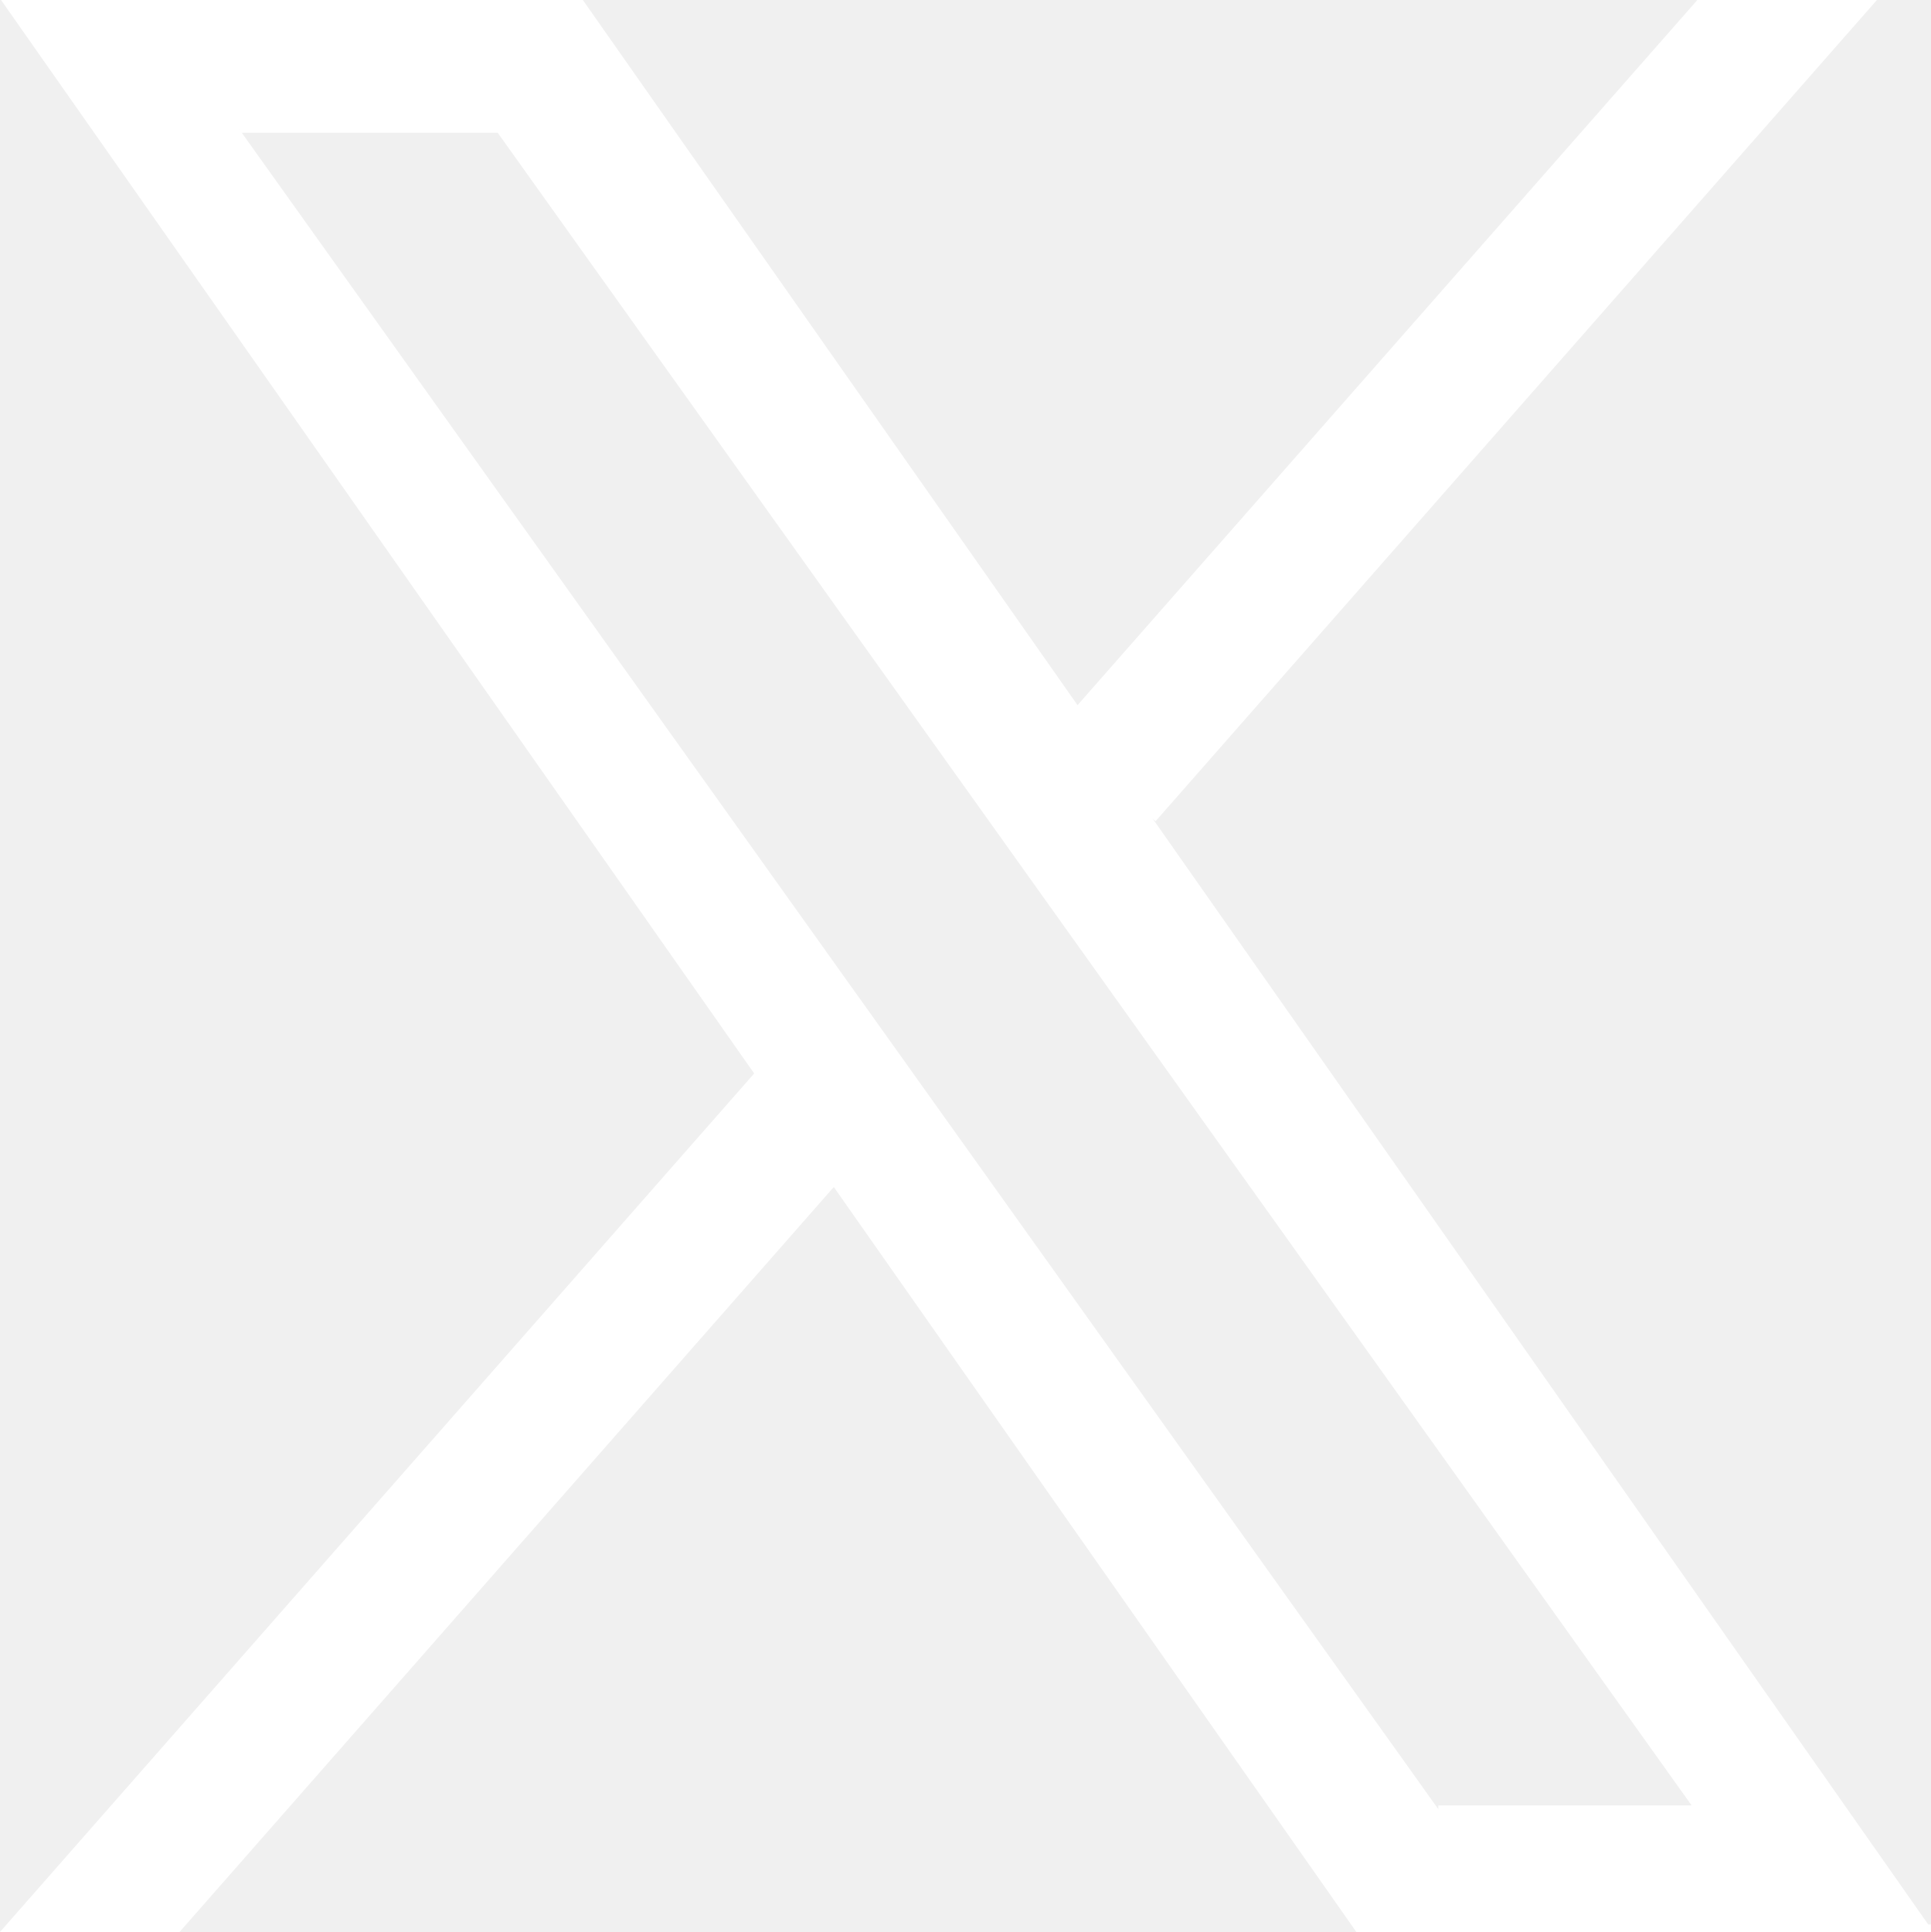
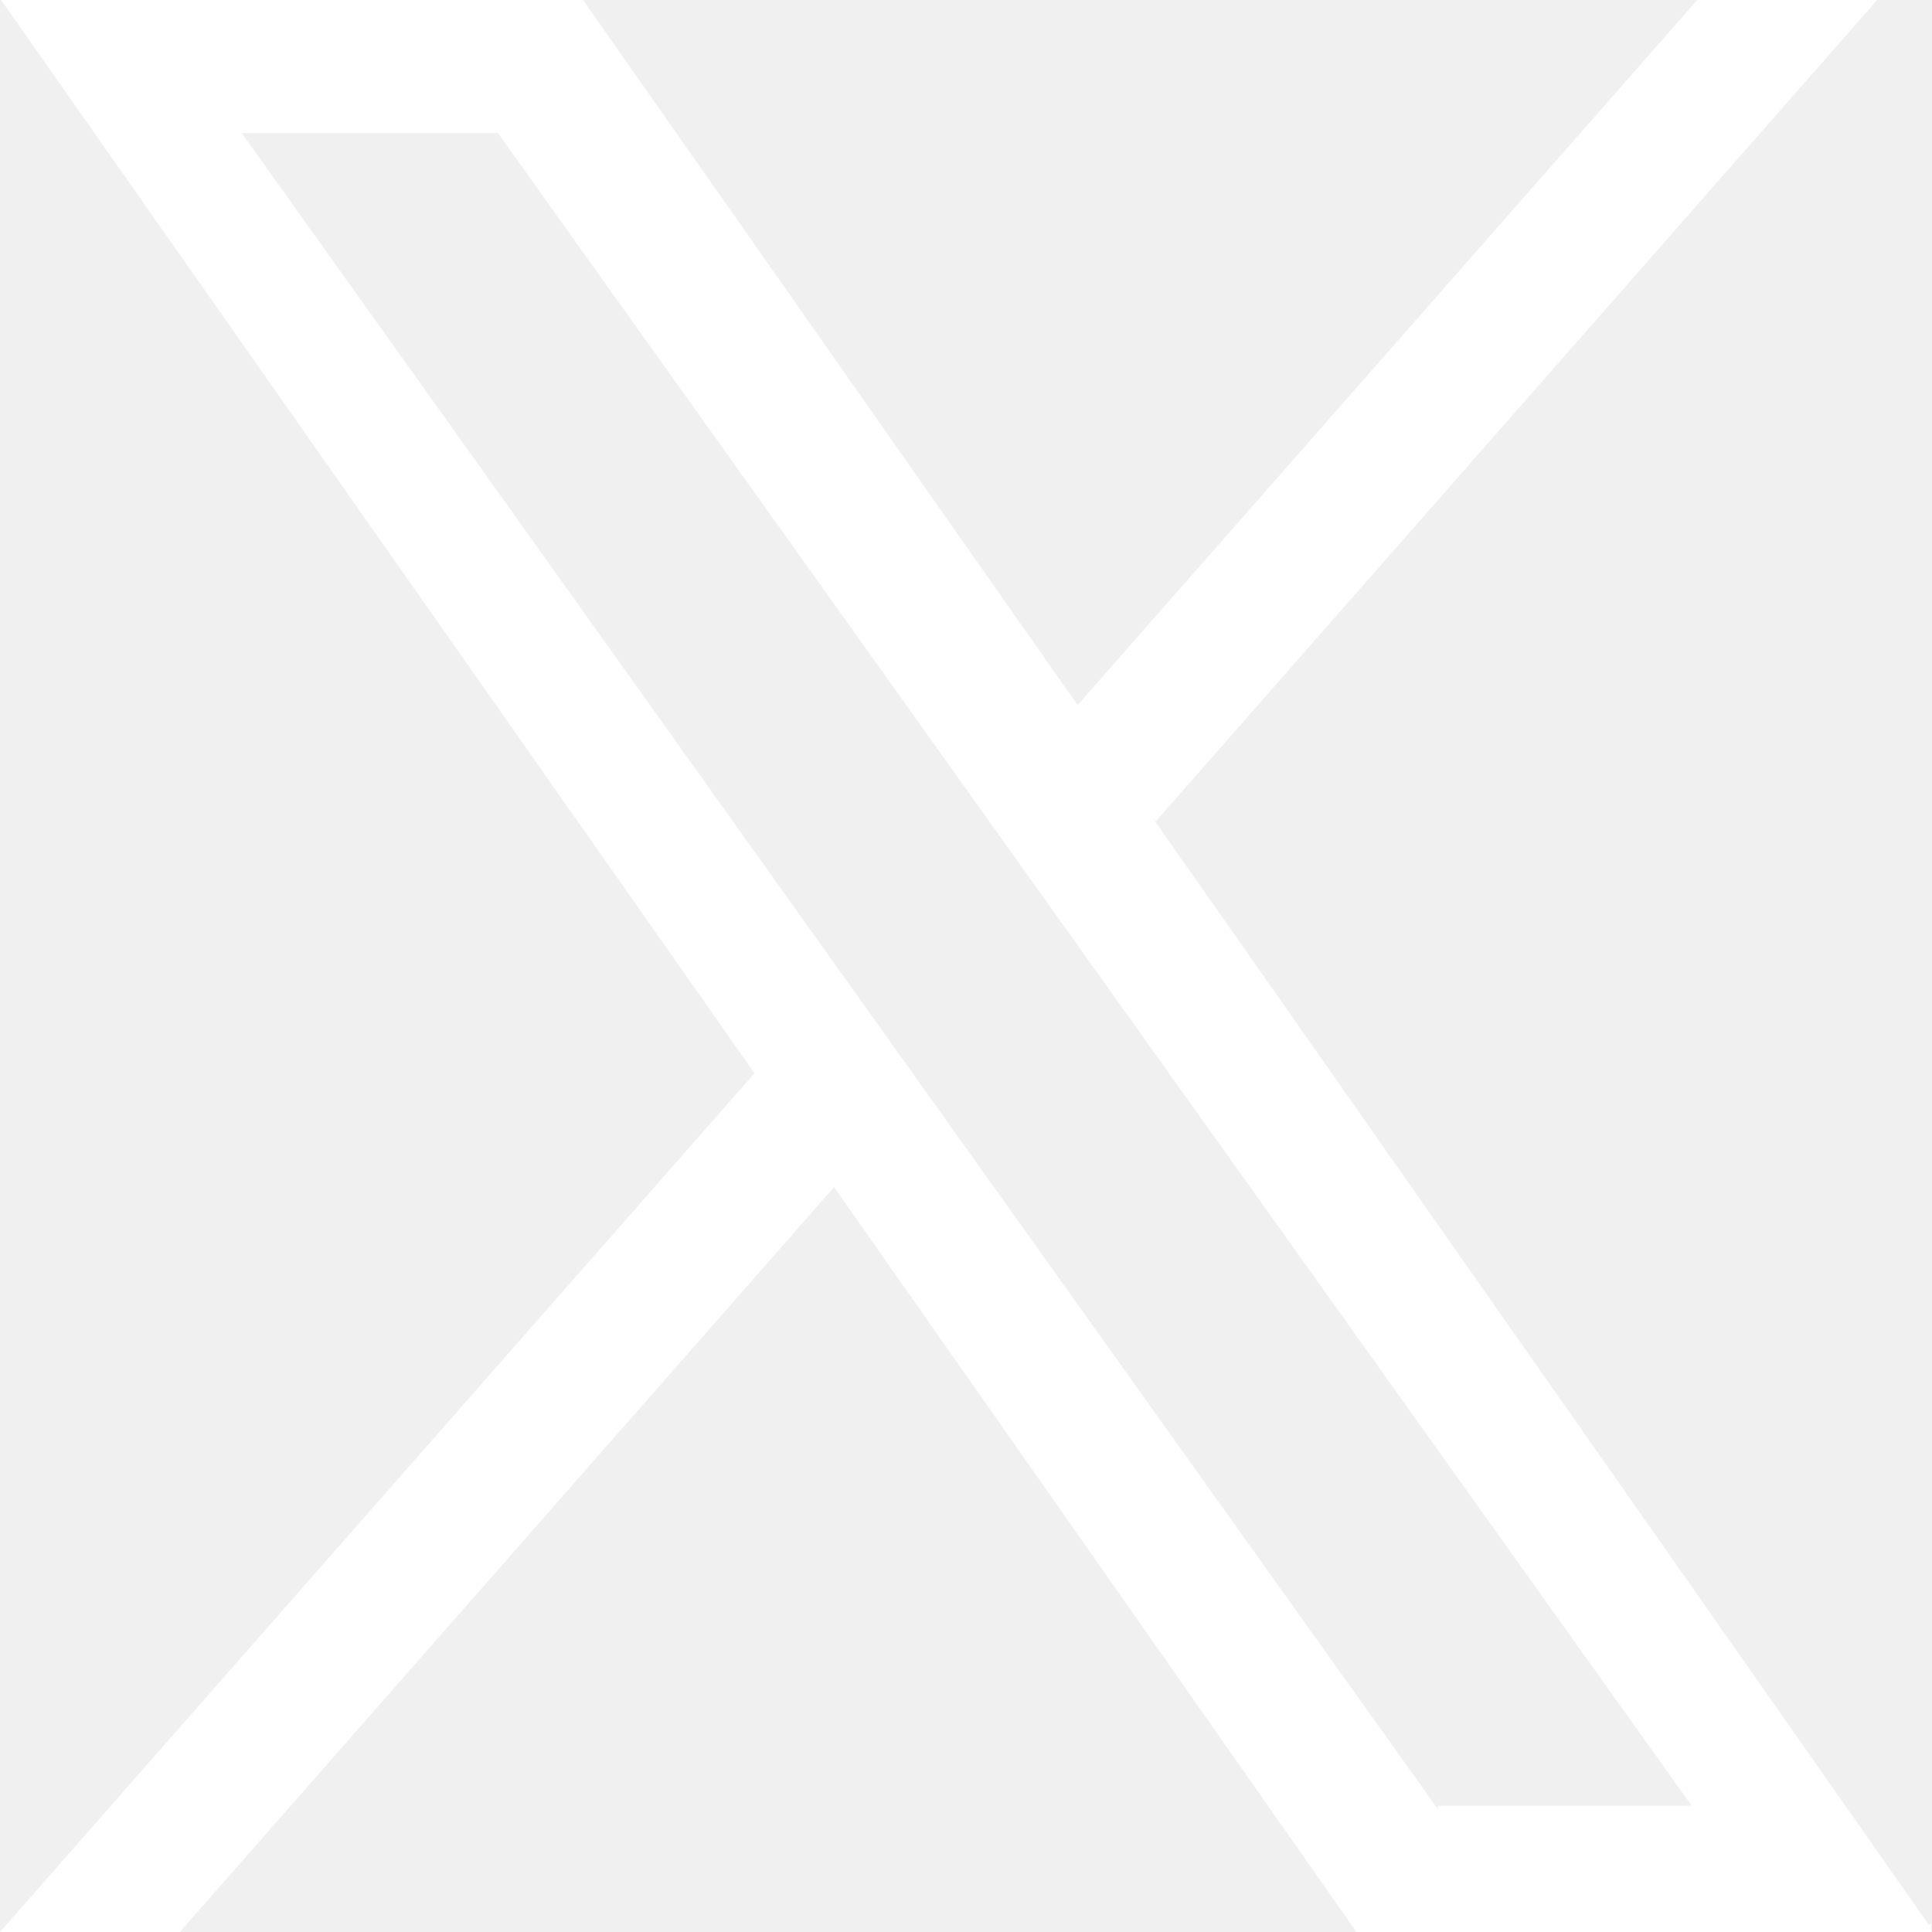
- <svg xmlns="http://www.w3.org/2000/svg" id="a" width="256.89" height="257" viewBox="0 0 256.89 257">
-   <path d="m153.36,108.91L248.6.5h-22.56l-82.73,94.11L77.28.5H1.1l99.87,142.33L1.1,256.5h22.56l87.31-99.41,69.74,99.41h76.17M31.81,17.16h34.66l159.55,223.5h-34.67" fill="#fff" stroke="#fff" stroke-miterlimit="10" />
+ <svg xmlns="http://www.w3.org/2000/svg" id="b" width="256.9" height="257" viewBox="0 0 256.9 257">
+   <g id="c">
+     <path d="m153.4,108.9L248.6.5h-22.6l-82.7,94.1L77.3.5H1.1l99.9,142.3L1.1,256.5h22.6l87.3-99.4,69.7,99.4h76.2M31.8,17.2h34.7l159.5,223.5h-34.7" fill="#fff" stroke="#fff" stroke-miterlimit="10" />
+   </g>
</svg>
